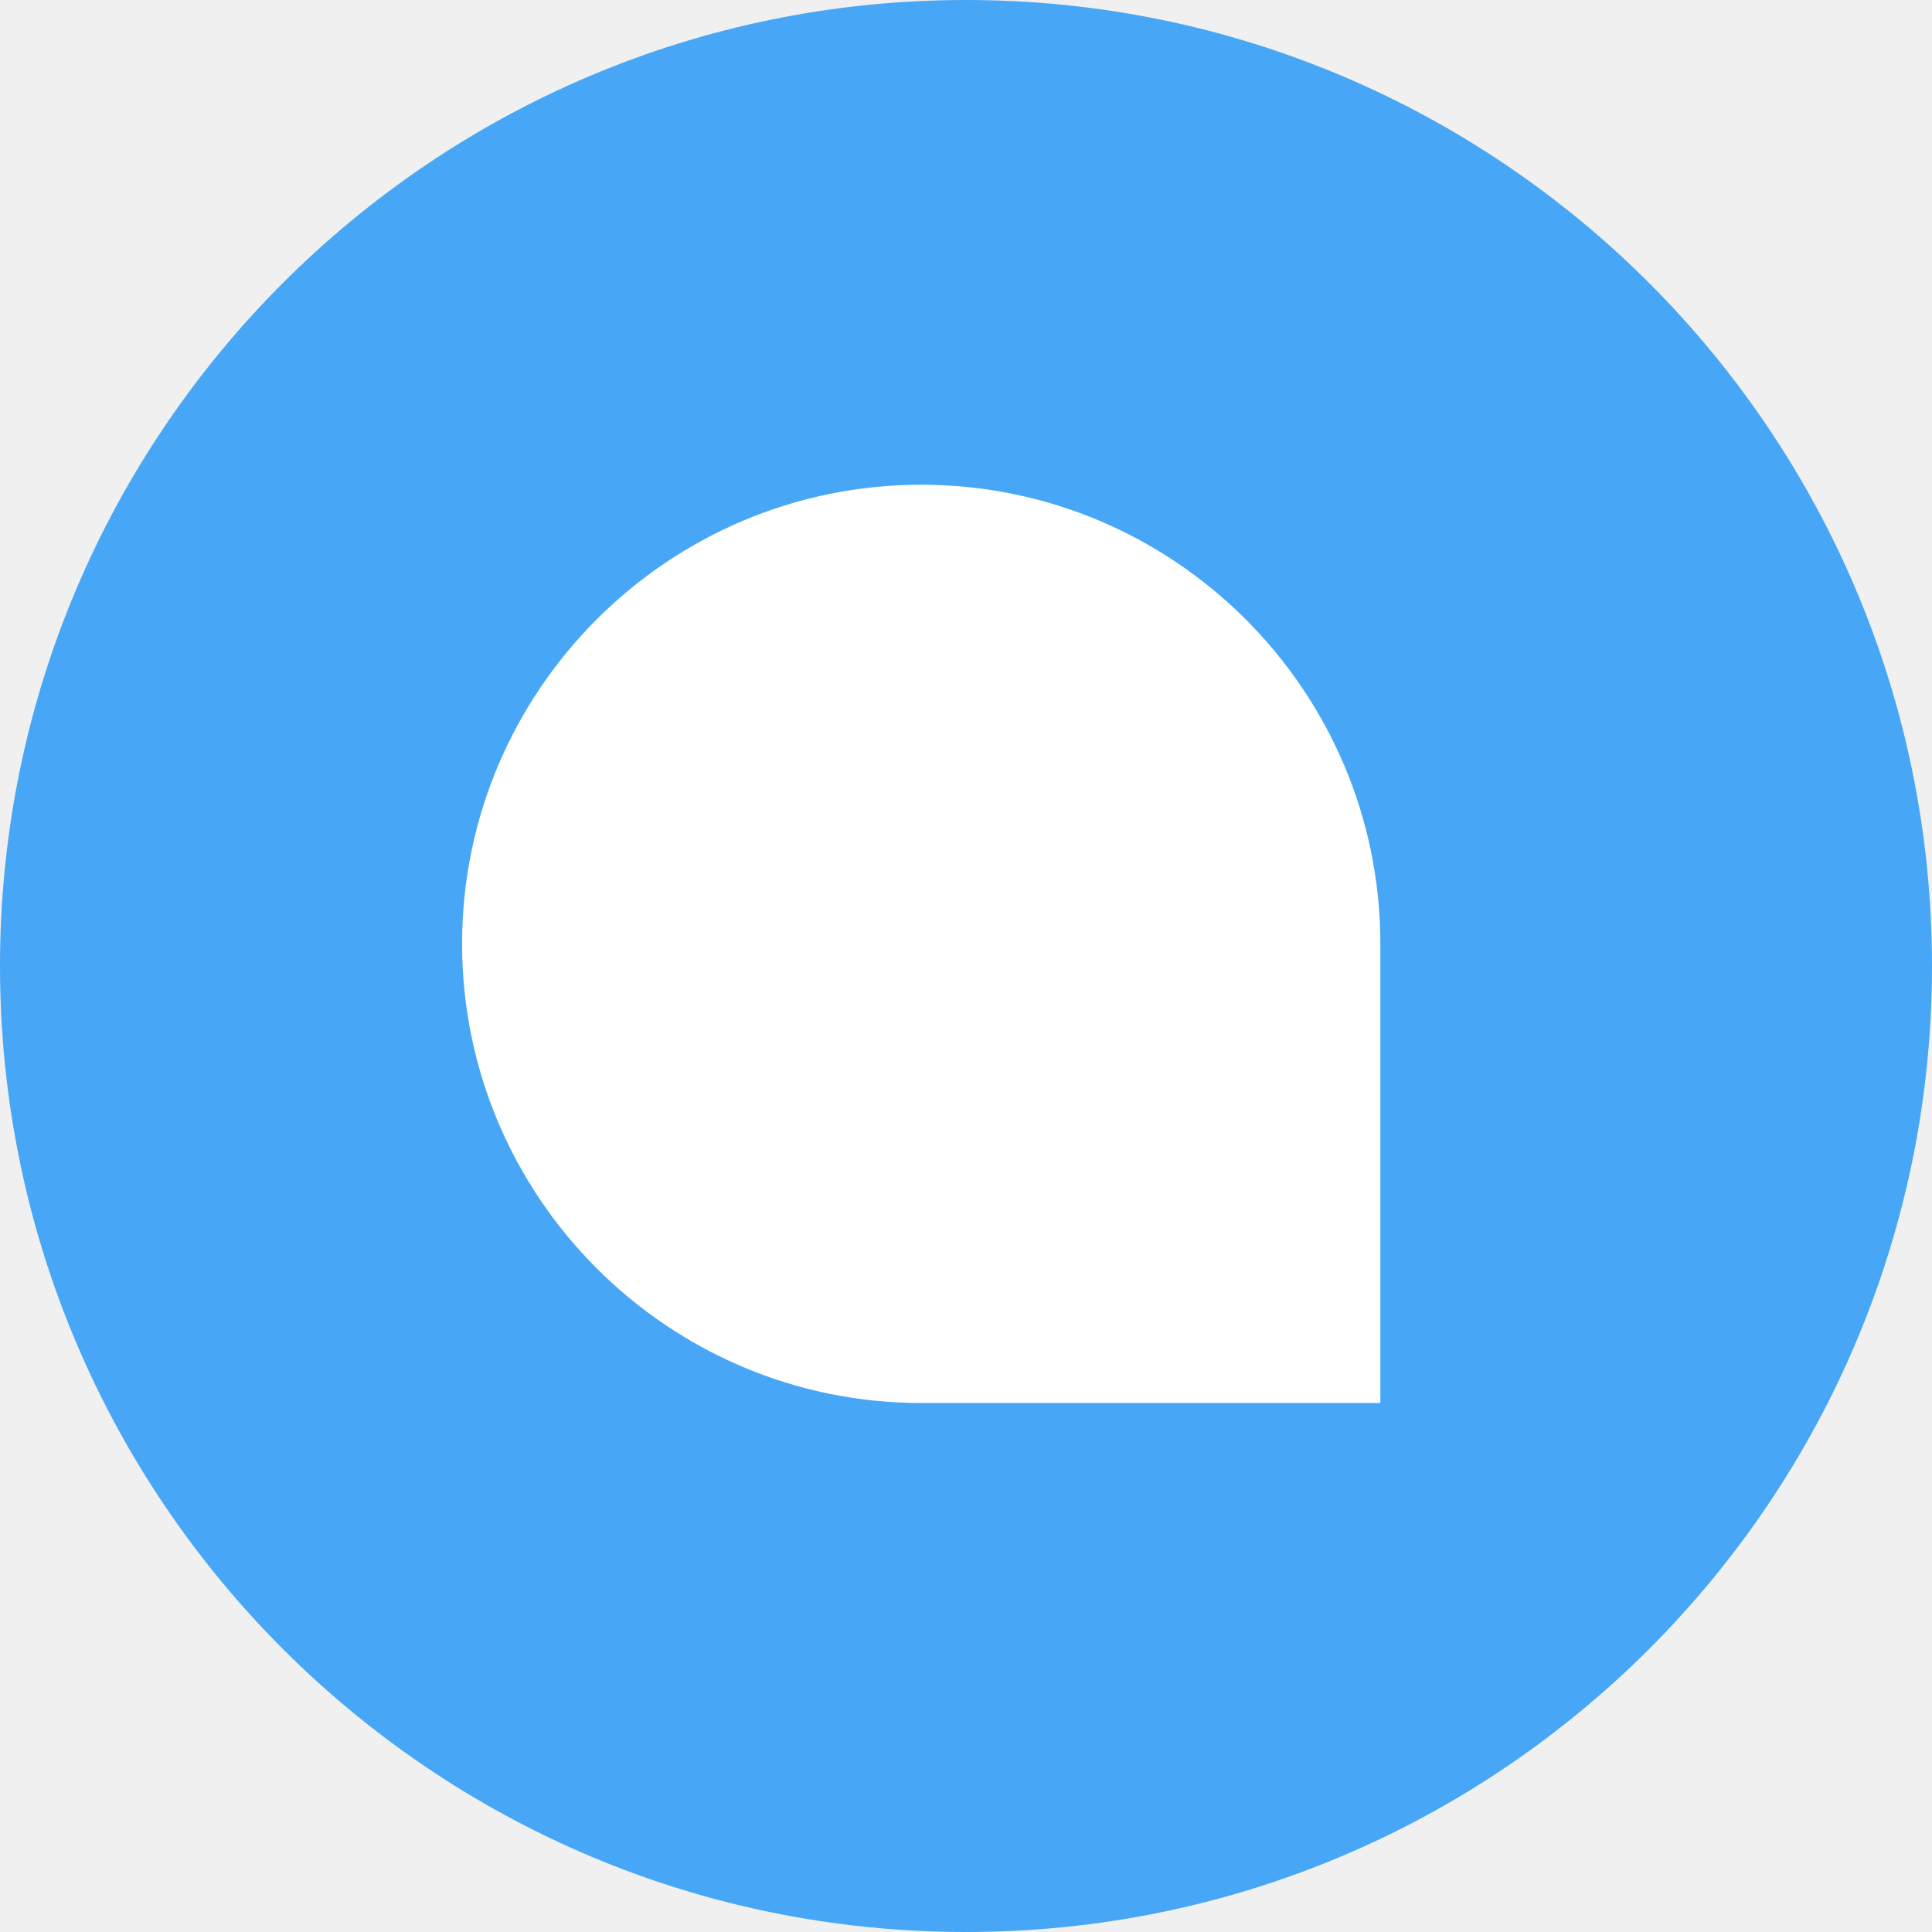
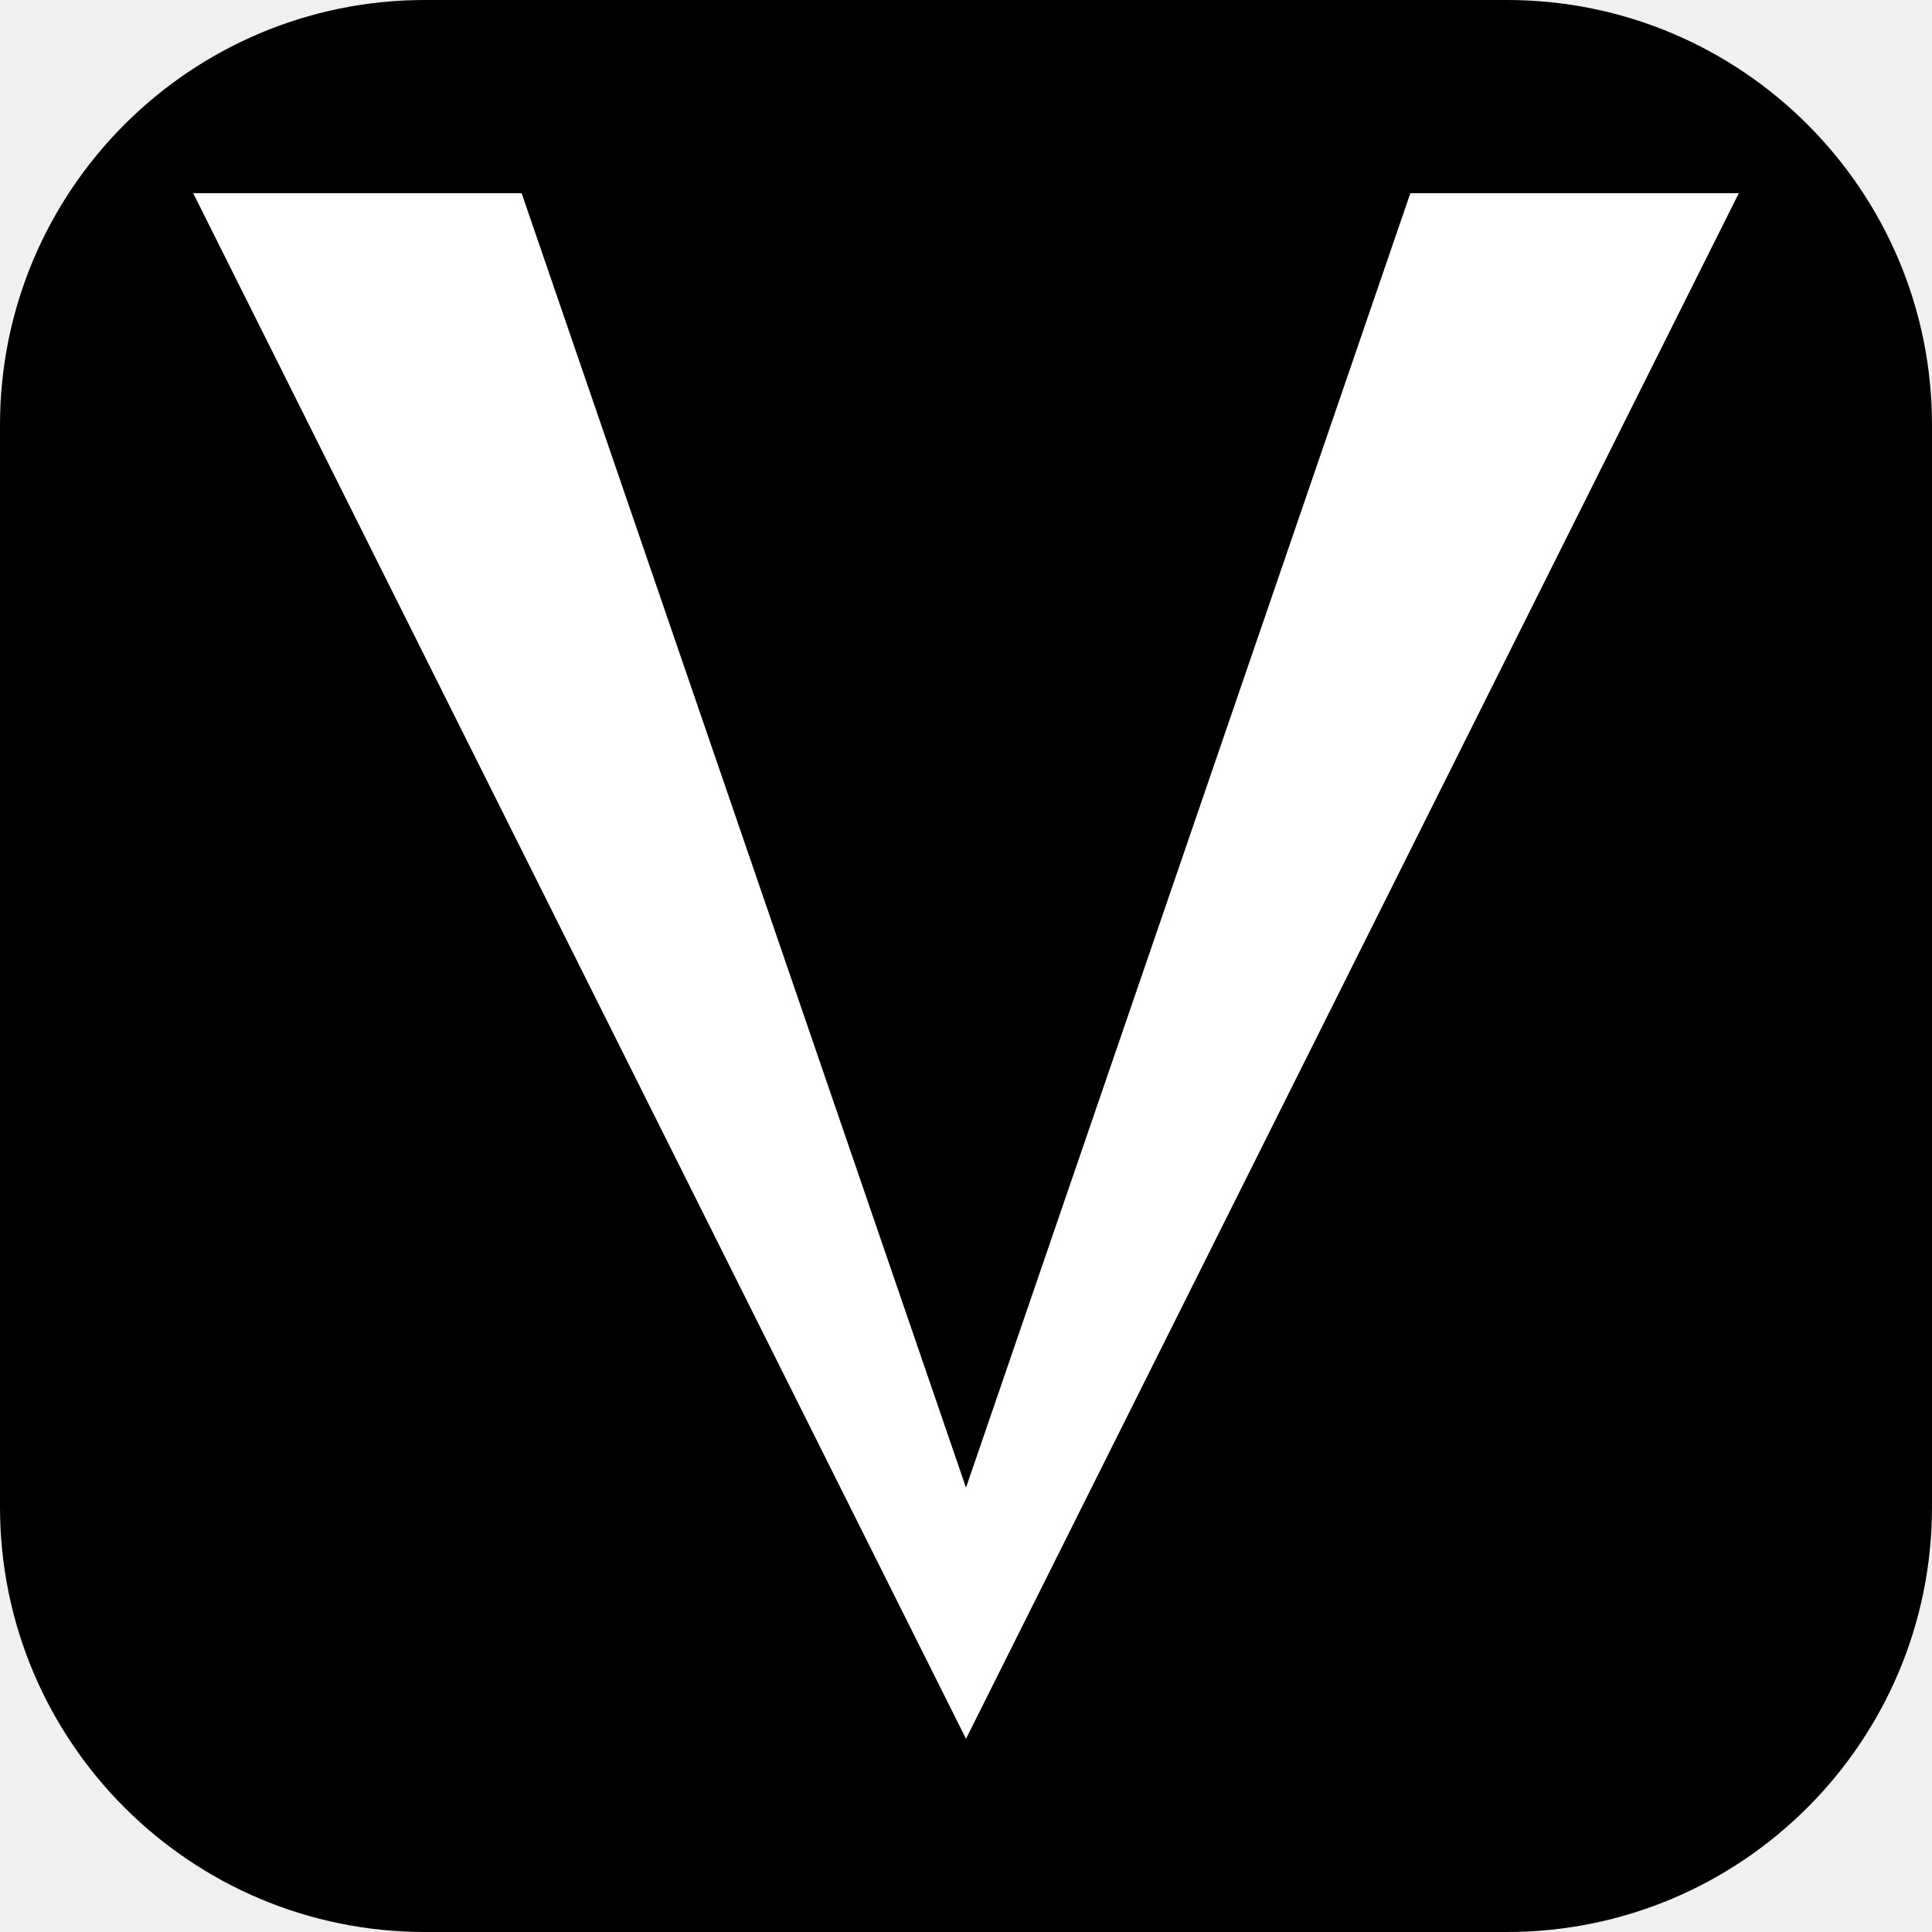
- <svg xmlns="http://www.w3.org/2000/svg" width="512px" height="512px" viewBox="0 0 512 512" version="1.1">
-   <g id="Logo" stroke="none" stroke-width="1" fill="none" fill-rule="evenodd">
-     <g id="woot-log" fill-rule="nonzero">
-       <circle id="Oval" fill="#47A7F6" cx="256" cy="256" r="256" />
-       <path d="M362.808,368.808 L244.123,368.808 C178.699,368.808 125.457,315.562 125.457,250.122 C125.457,184.703 178.699,131.457 244.124,131.457 C309.565,131.457 362.808,184.703 362.808,250.122 L362.808,368.808 Z" id="Fill-1" stroke="#FFFFFF" stroke-width="6" fill="#FFFFFF" />
-     </g>
-   </g>
+ <svg xmlns="http://www.w3.org/2000/svg" width="512" height="512" viewBox="0 0 100 100" role="img" aria-label="Volitex AI">
+   <rect width="100" height="100" rx="22" fill="#000000" />
+   <path fill-rule="evenodd" d="M10 10H90L50 90ZM27 10H73L50 77Z" fill="#FFFFFF" />
</svg>
